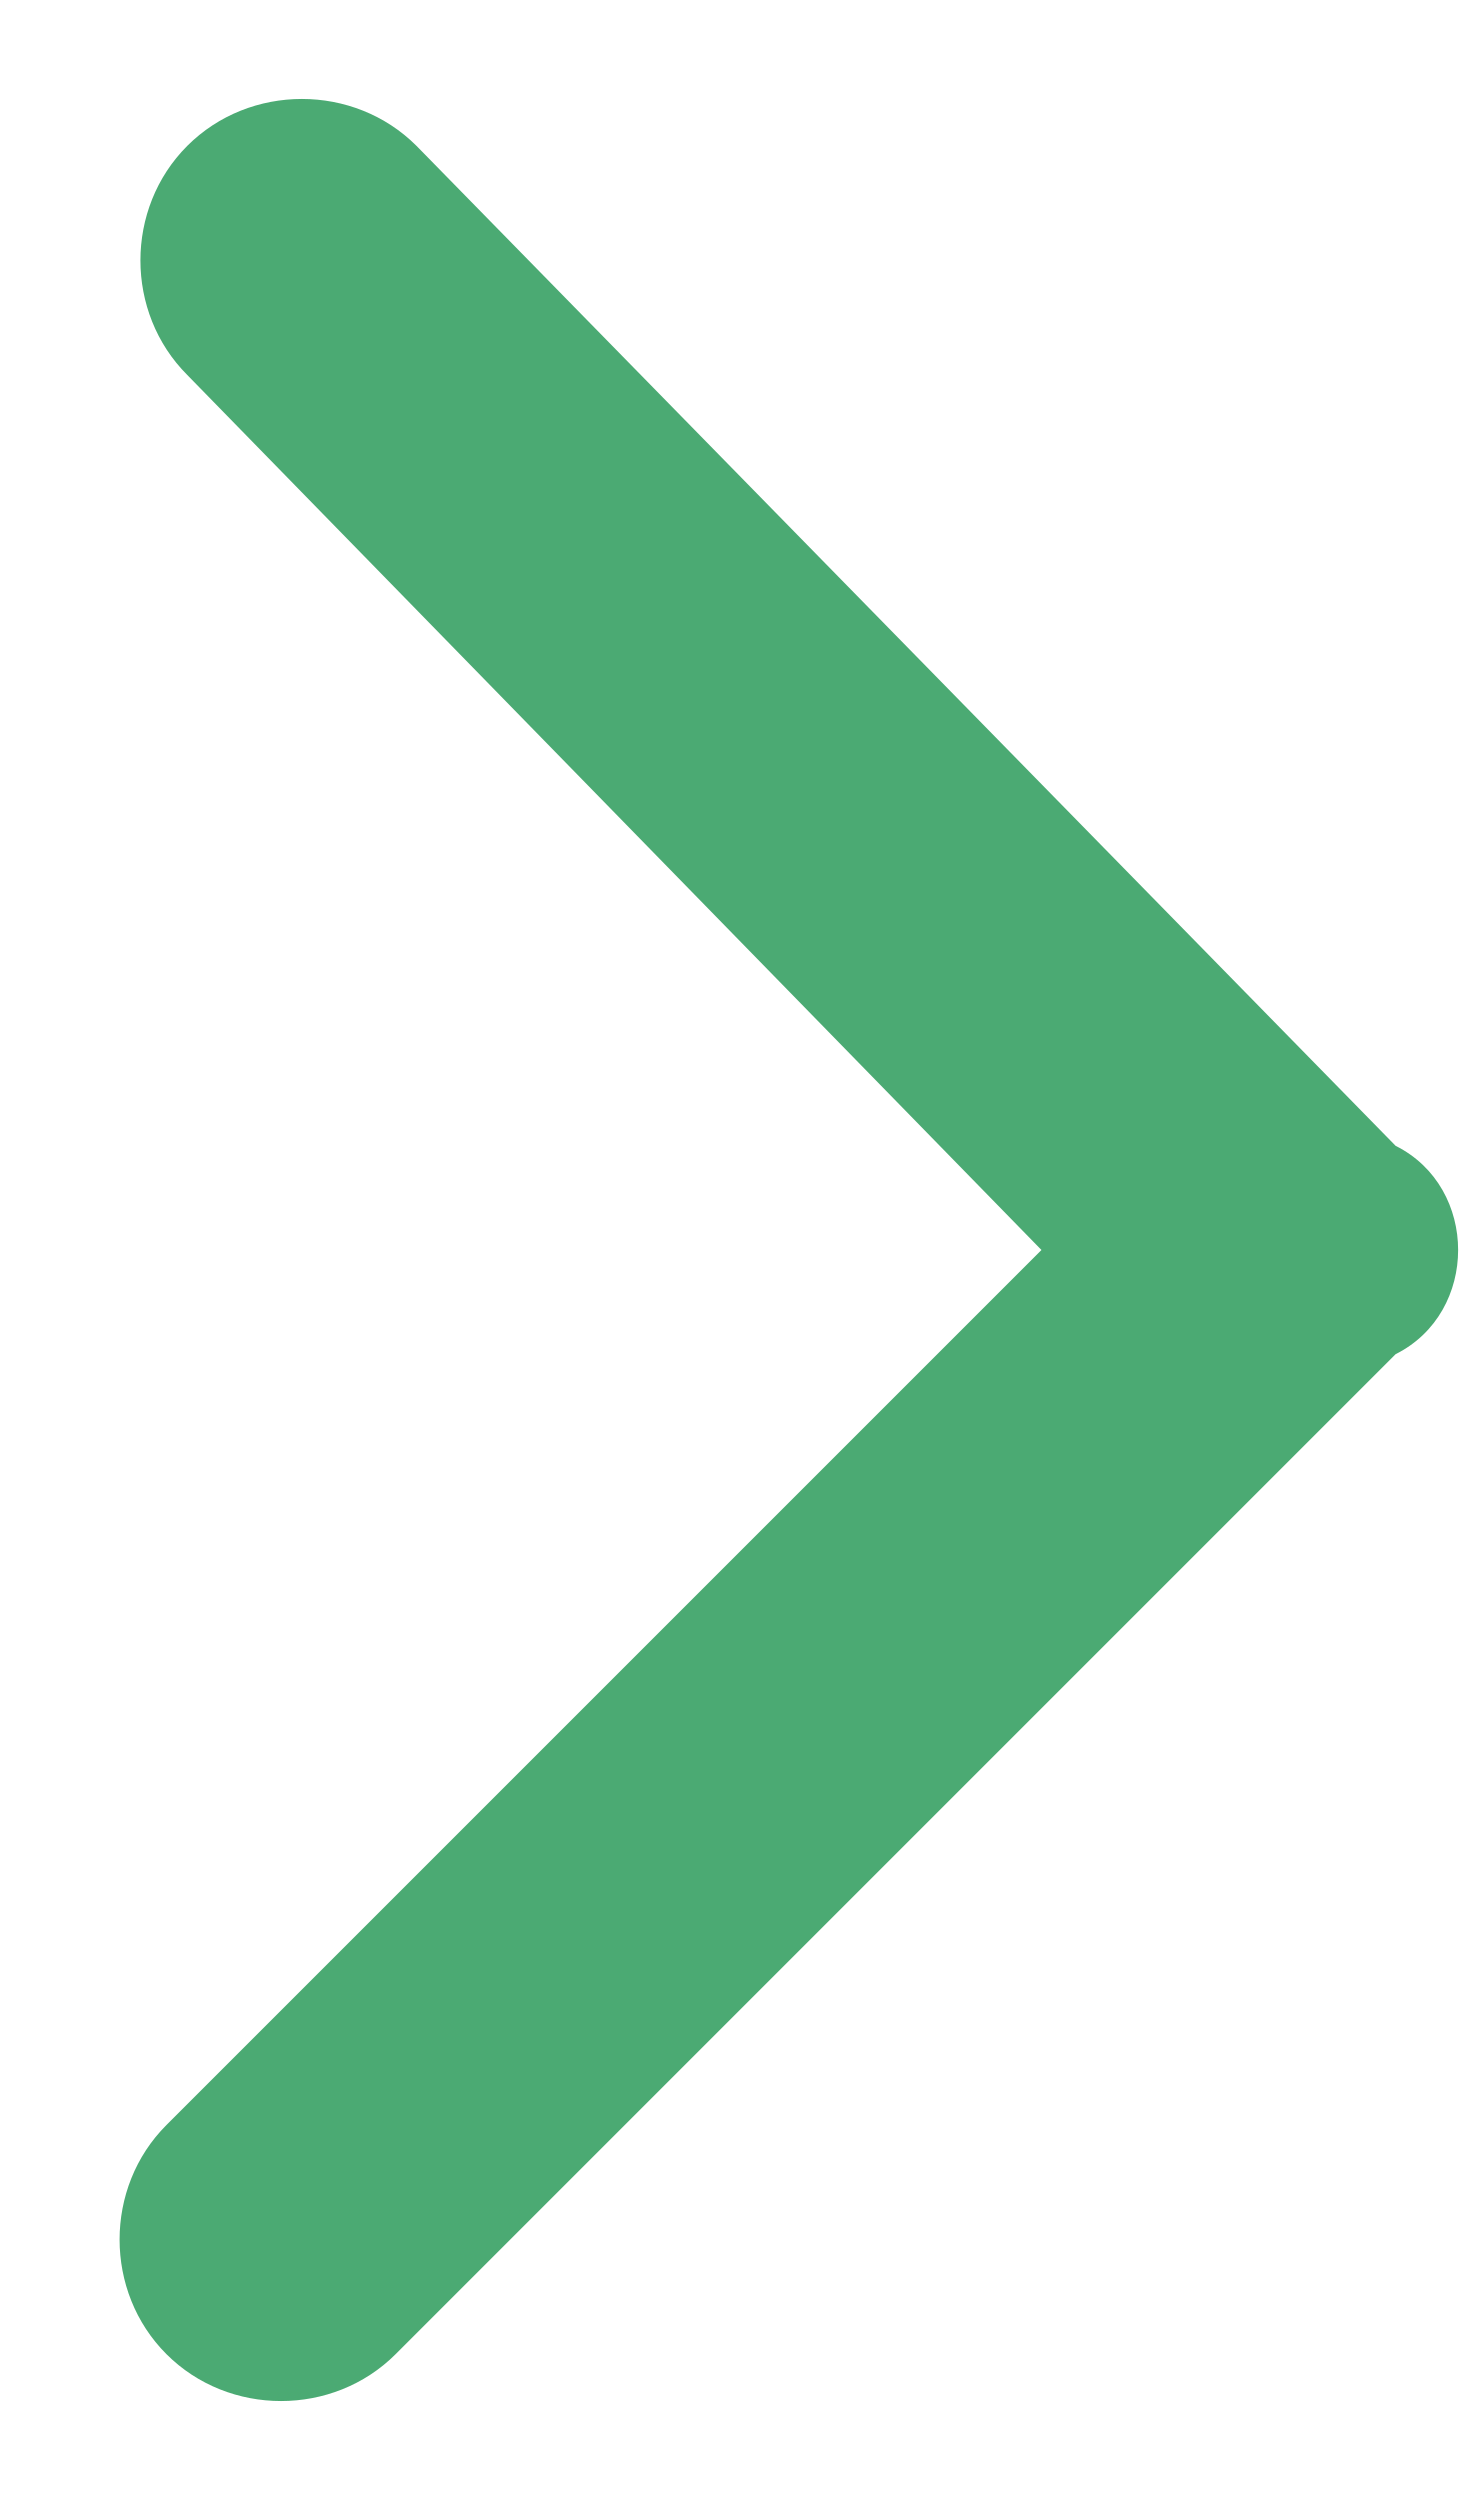
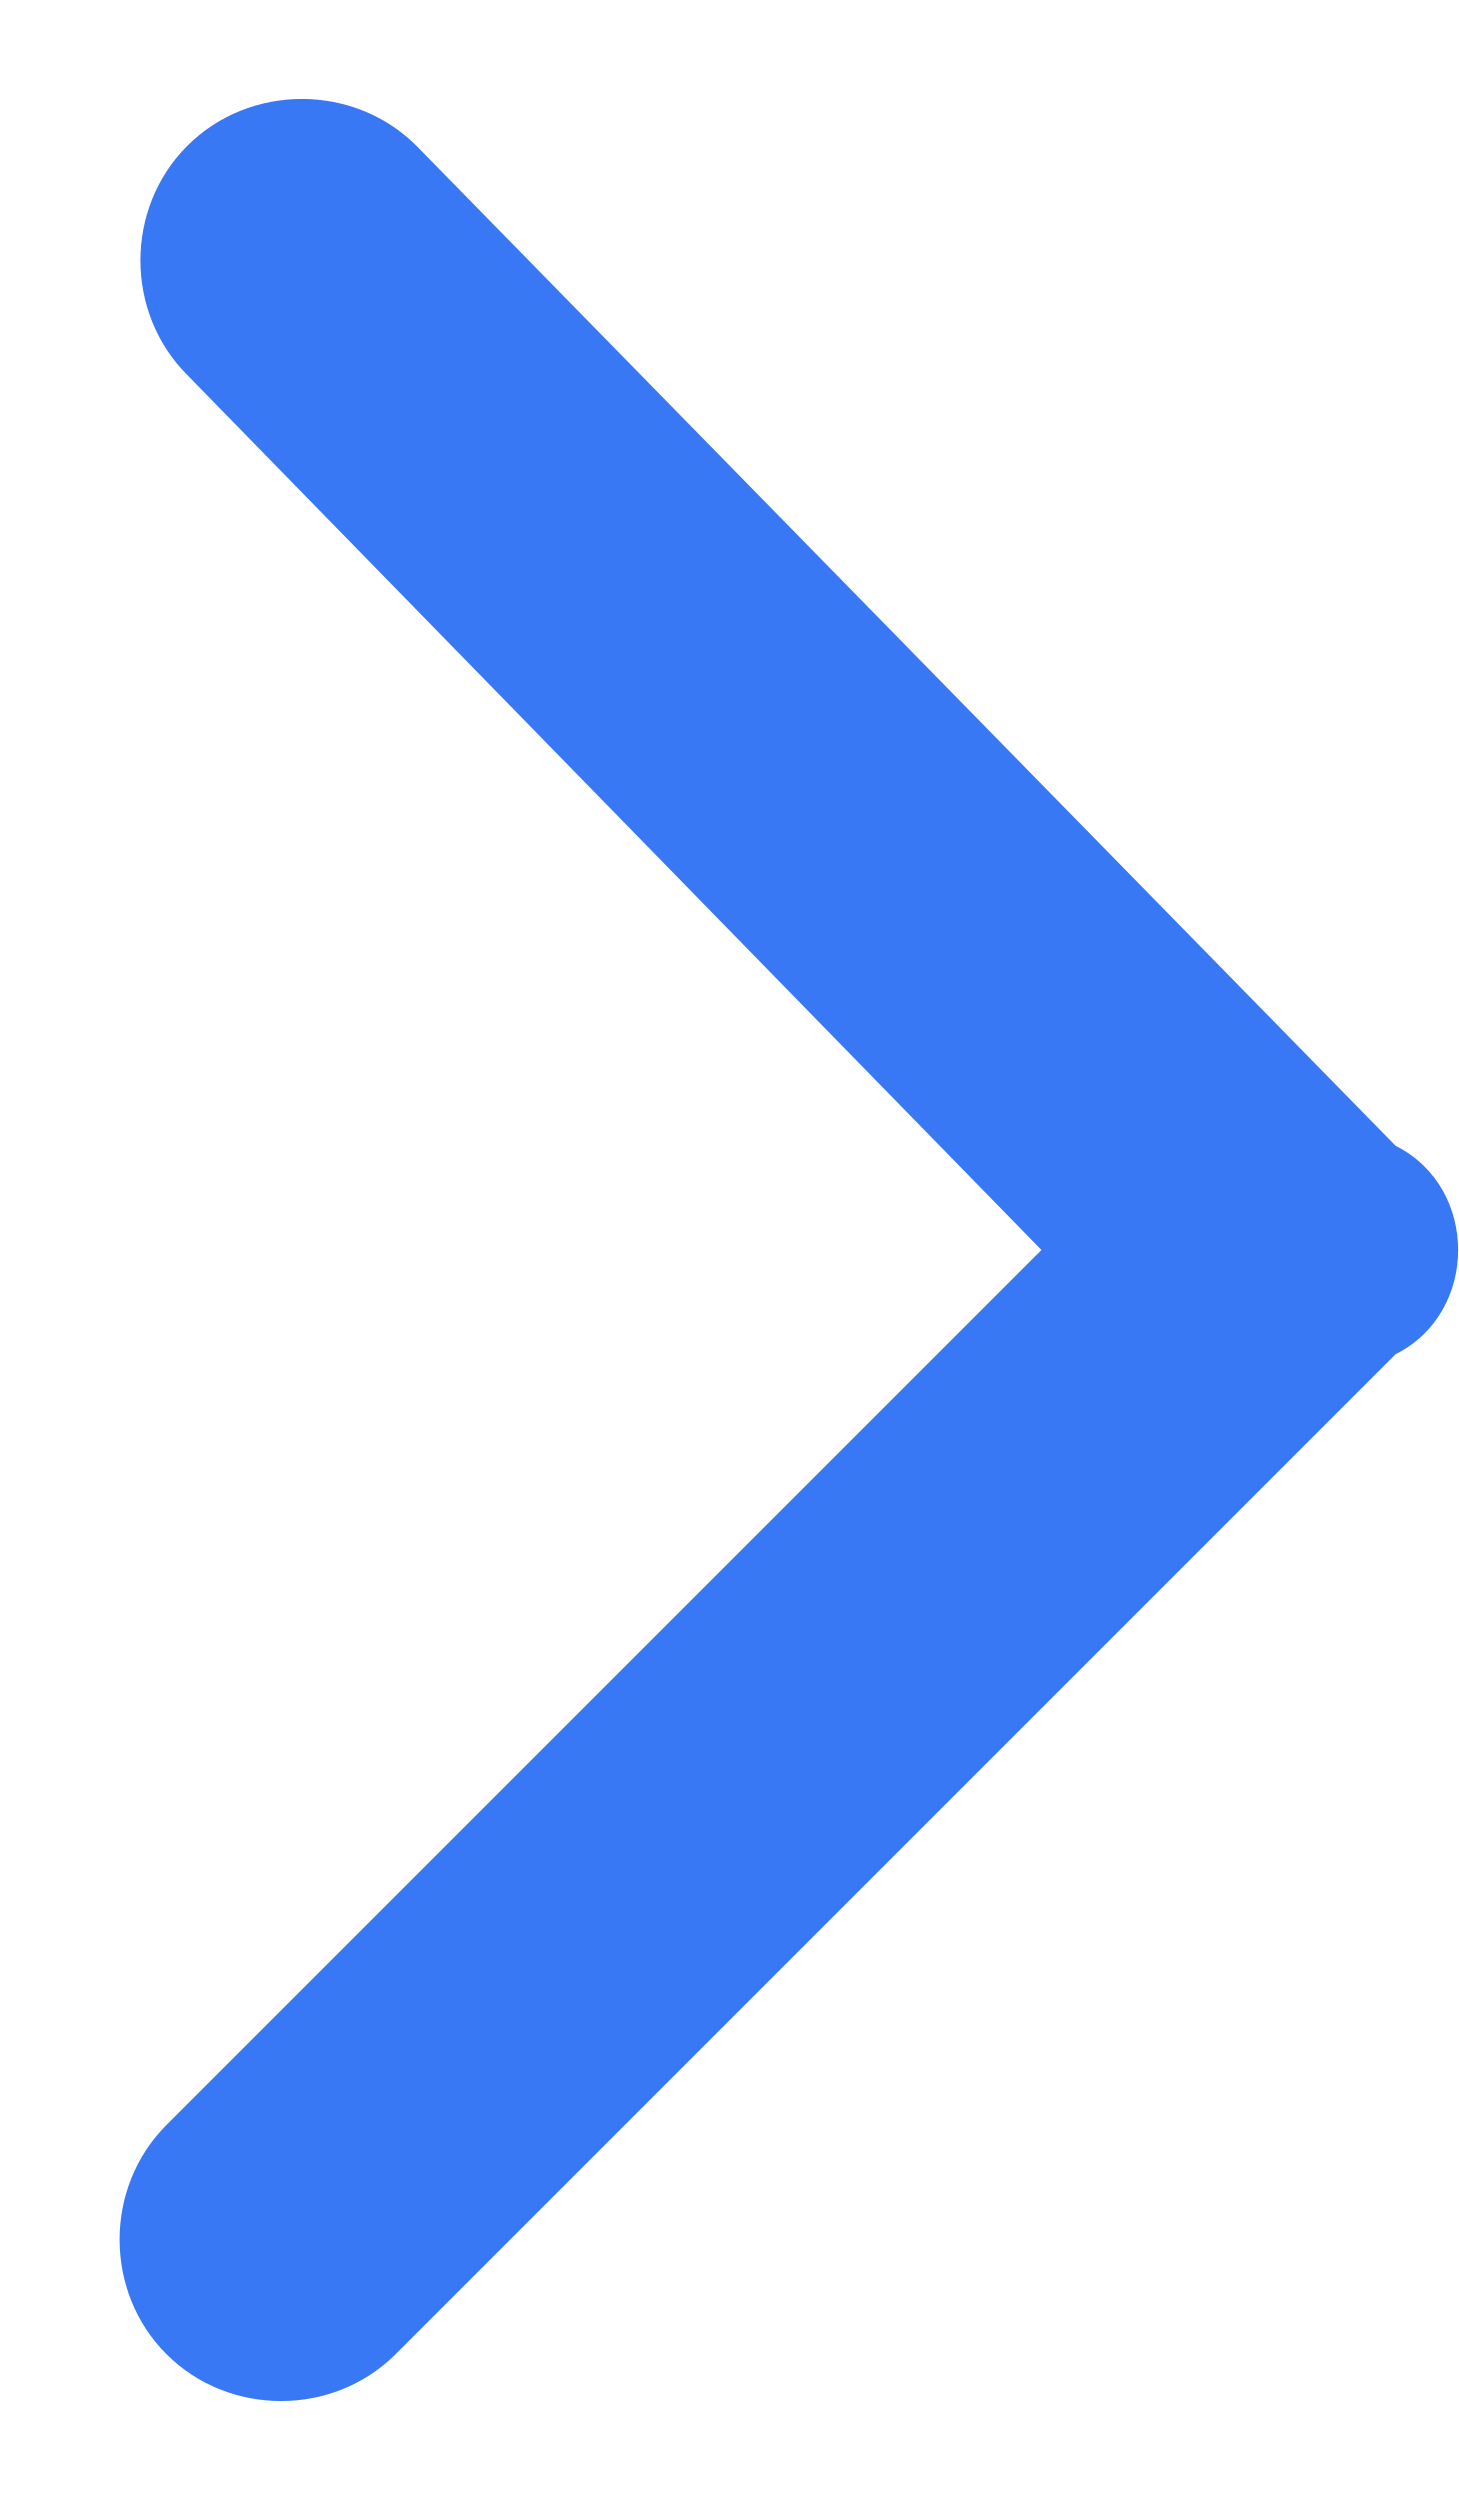
<svg xmlns="http://www.w3.org/2000/svg" width="7" height="12" viewBox="0 0 7 12" fill="none">
-   <path d="M6.999 6C6.999 6.2 6.899 6.4 6.699 6.5L1.899 11.3C1.599 11.6 1.099 11.6 0.799 11.3C0.499 11 0.499 10.5 0.799 10.2L4.999 6L0.899 1.8C0.599 1.5 0.599 1 0.899 0.7C1.199 0.4 1.699 0.4 1.999 0.7L6.699 5.5C6.899 5.6 6.999 5.8 6.999 6Z" fill="#4BAA73" />
+   <path d="M6.999 6C6.999 6.2 6.899 6.4 6.699 6.5L1.899 11.3C1.599 11.6 1.099 11.6 0.799 11.3C0.499 11 0.499 10.5 0.799 10.2L4.999 6L0.899 1.8C0.599 1.5 0.599 1 0.899 0.7C1.199 0.4 1.699 0.4 1.999 0.7L6.699 5.5C6.899 5.6 6.999 5.8 6.999 6Z" fill="rgb(56 120 244 )" />
</svg>
